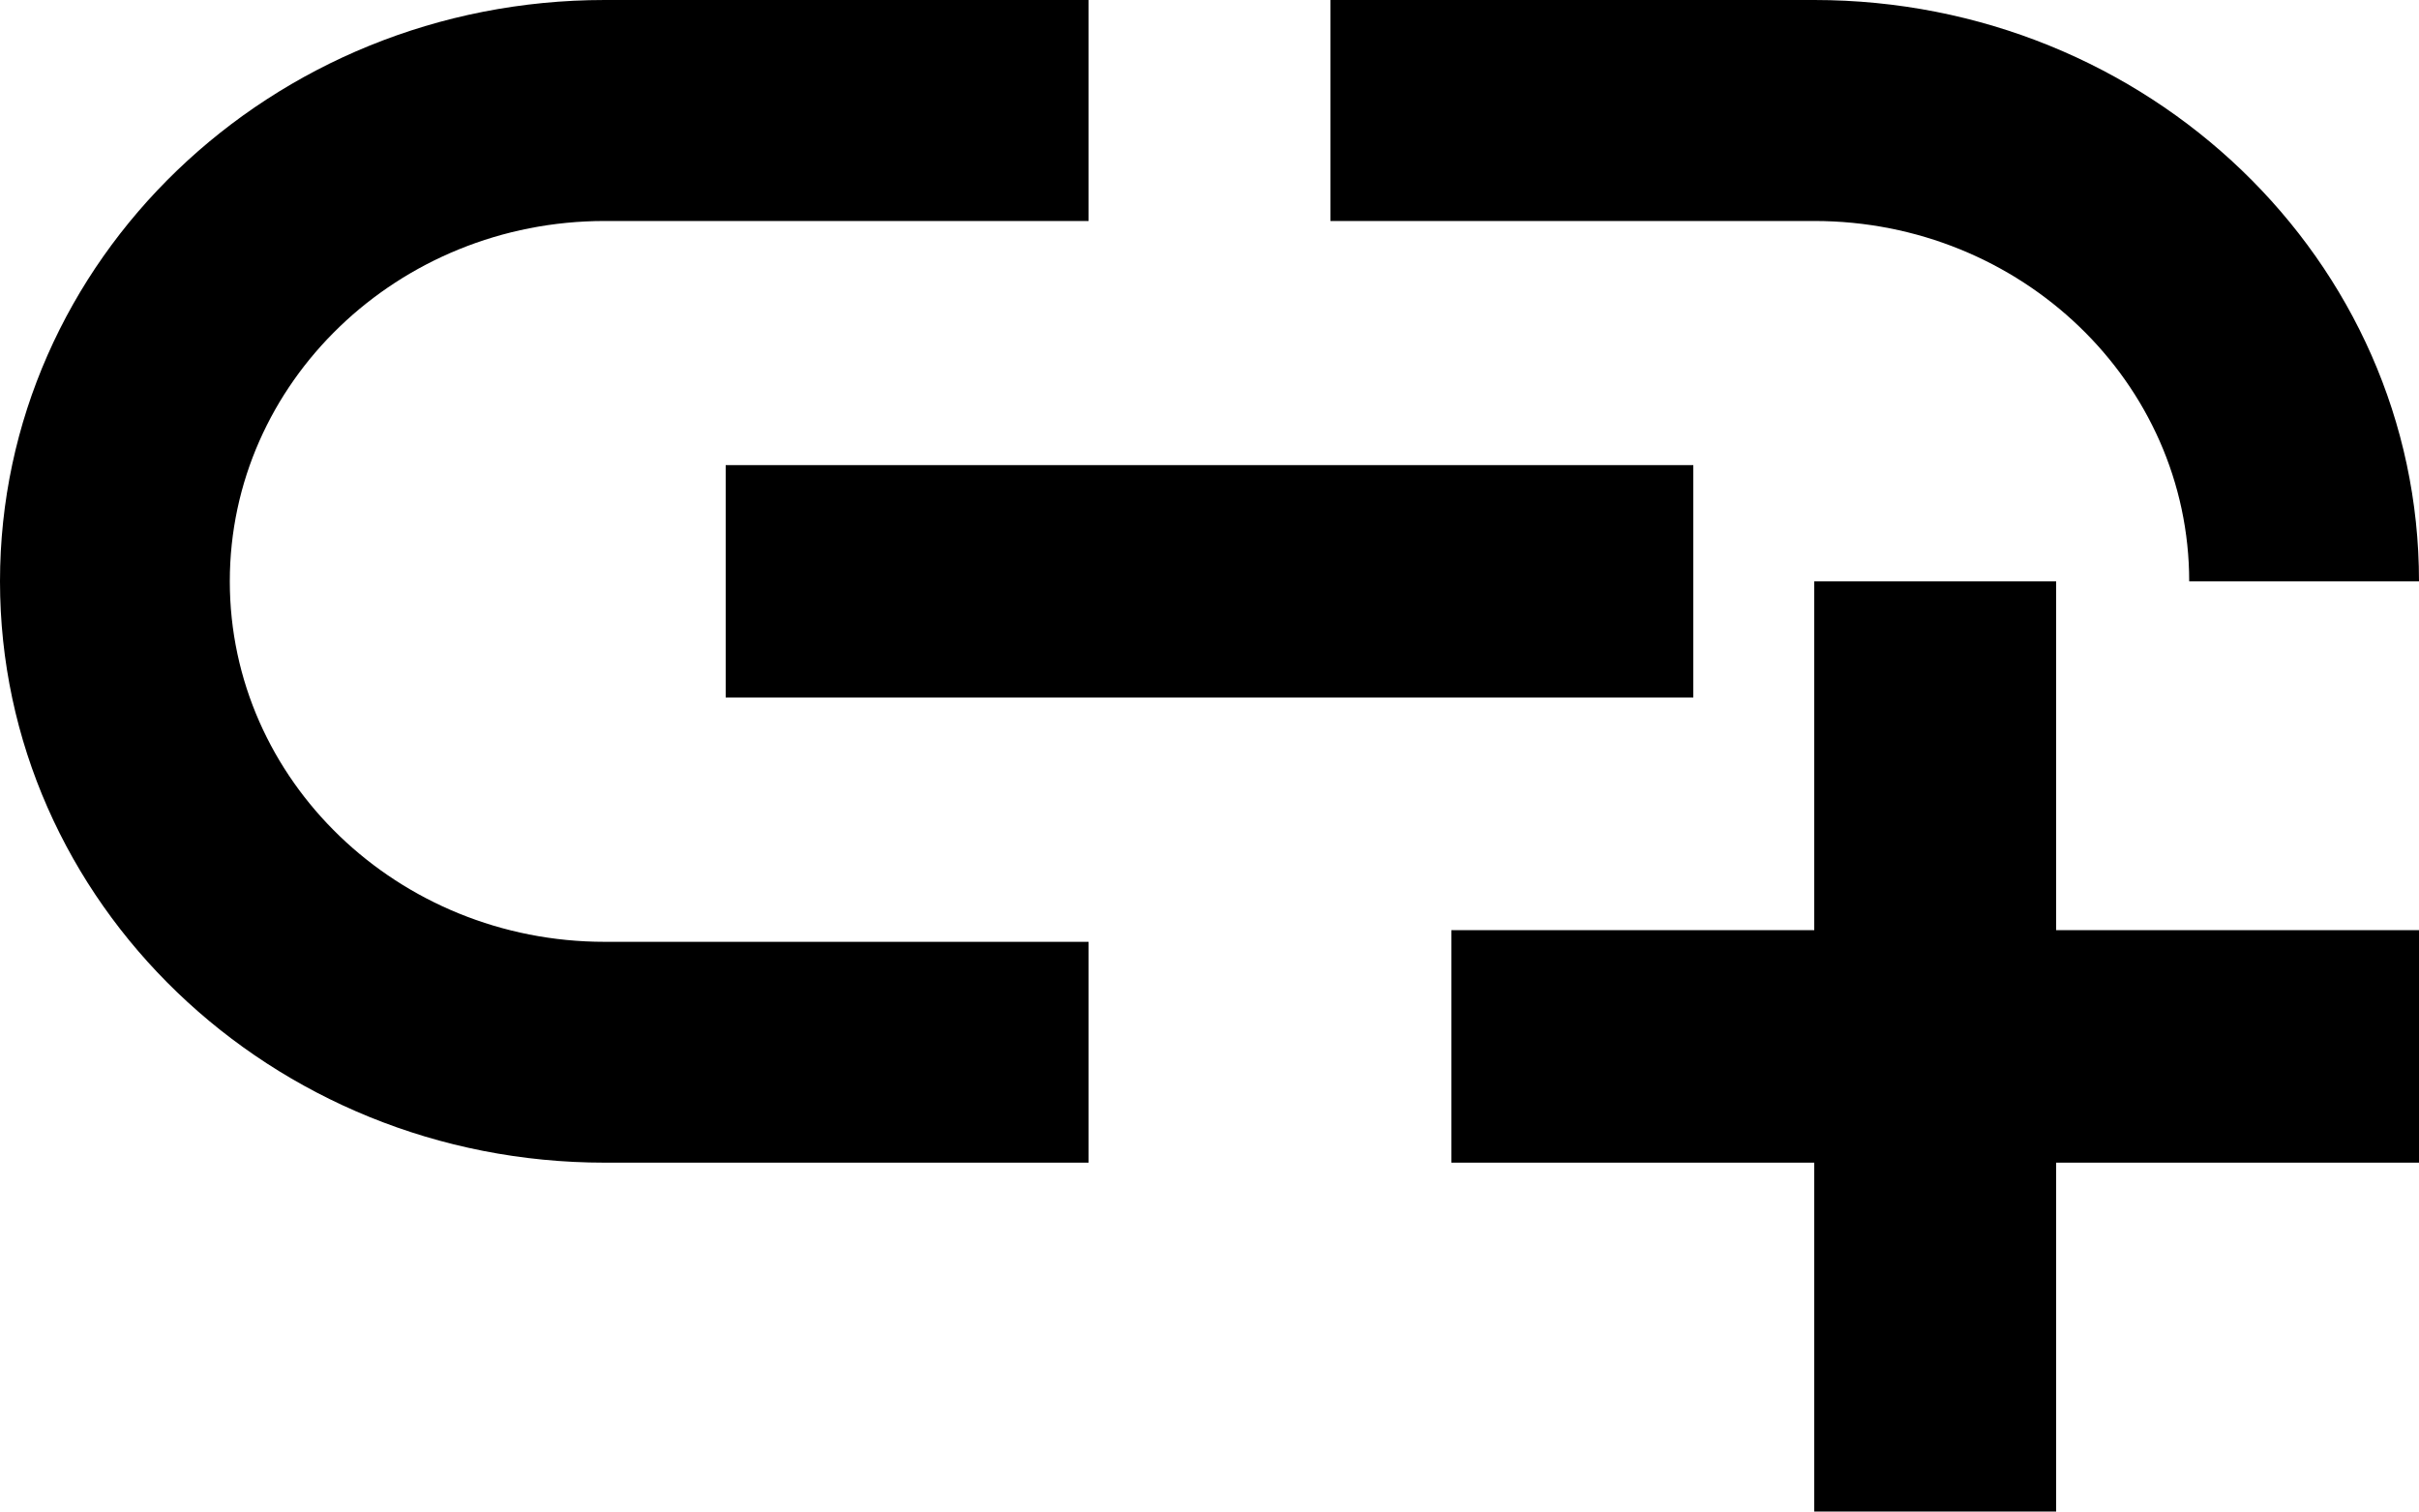
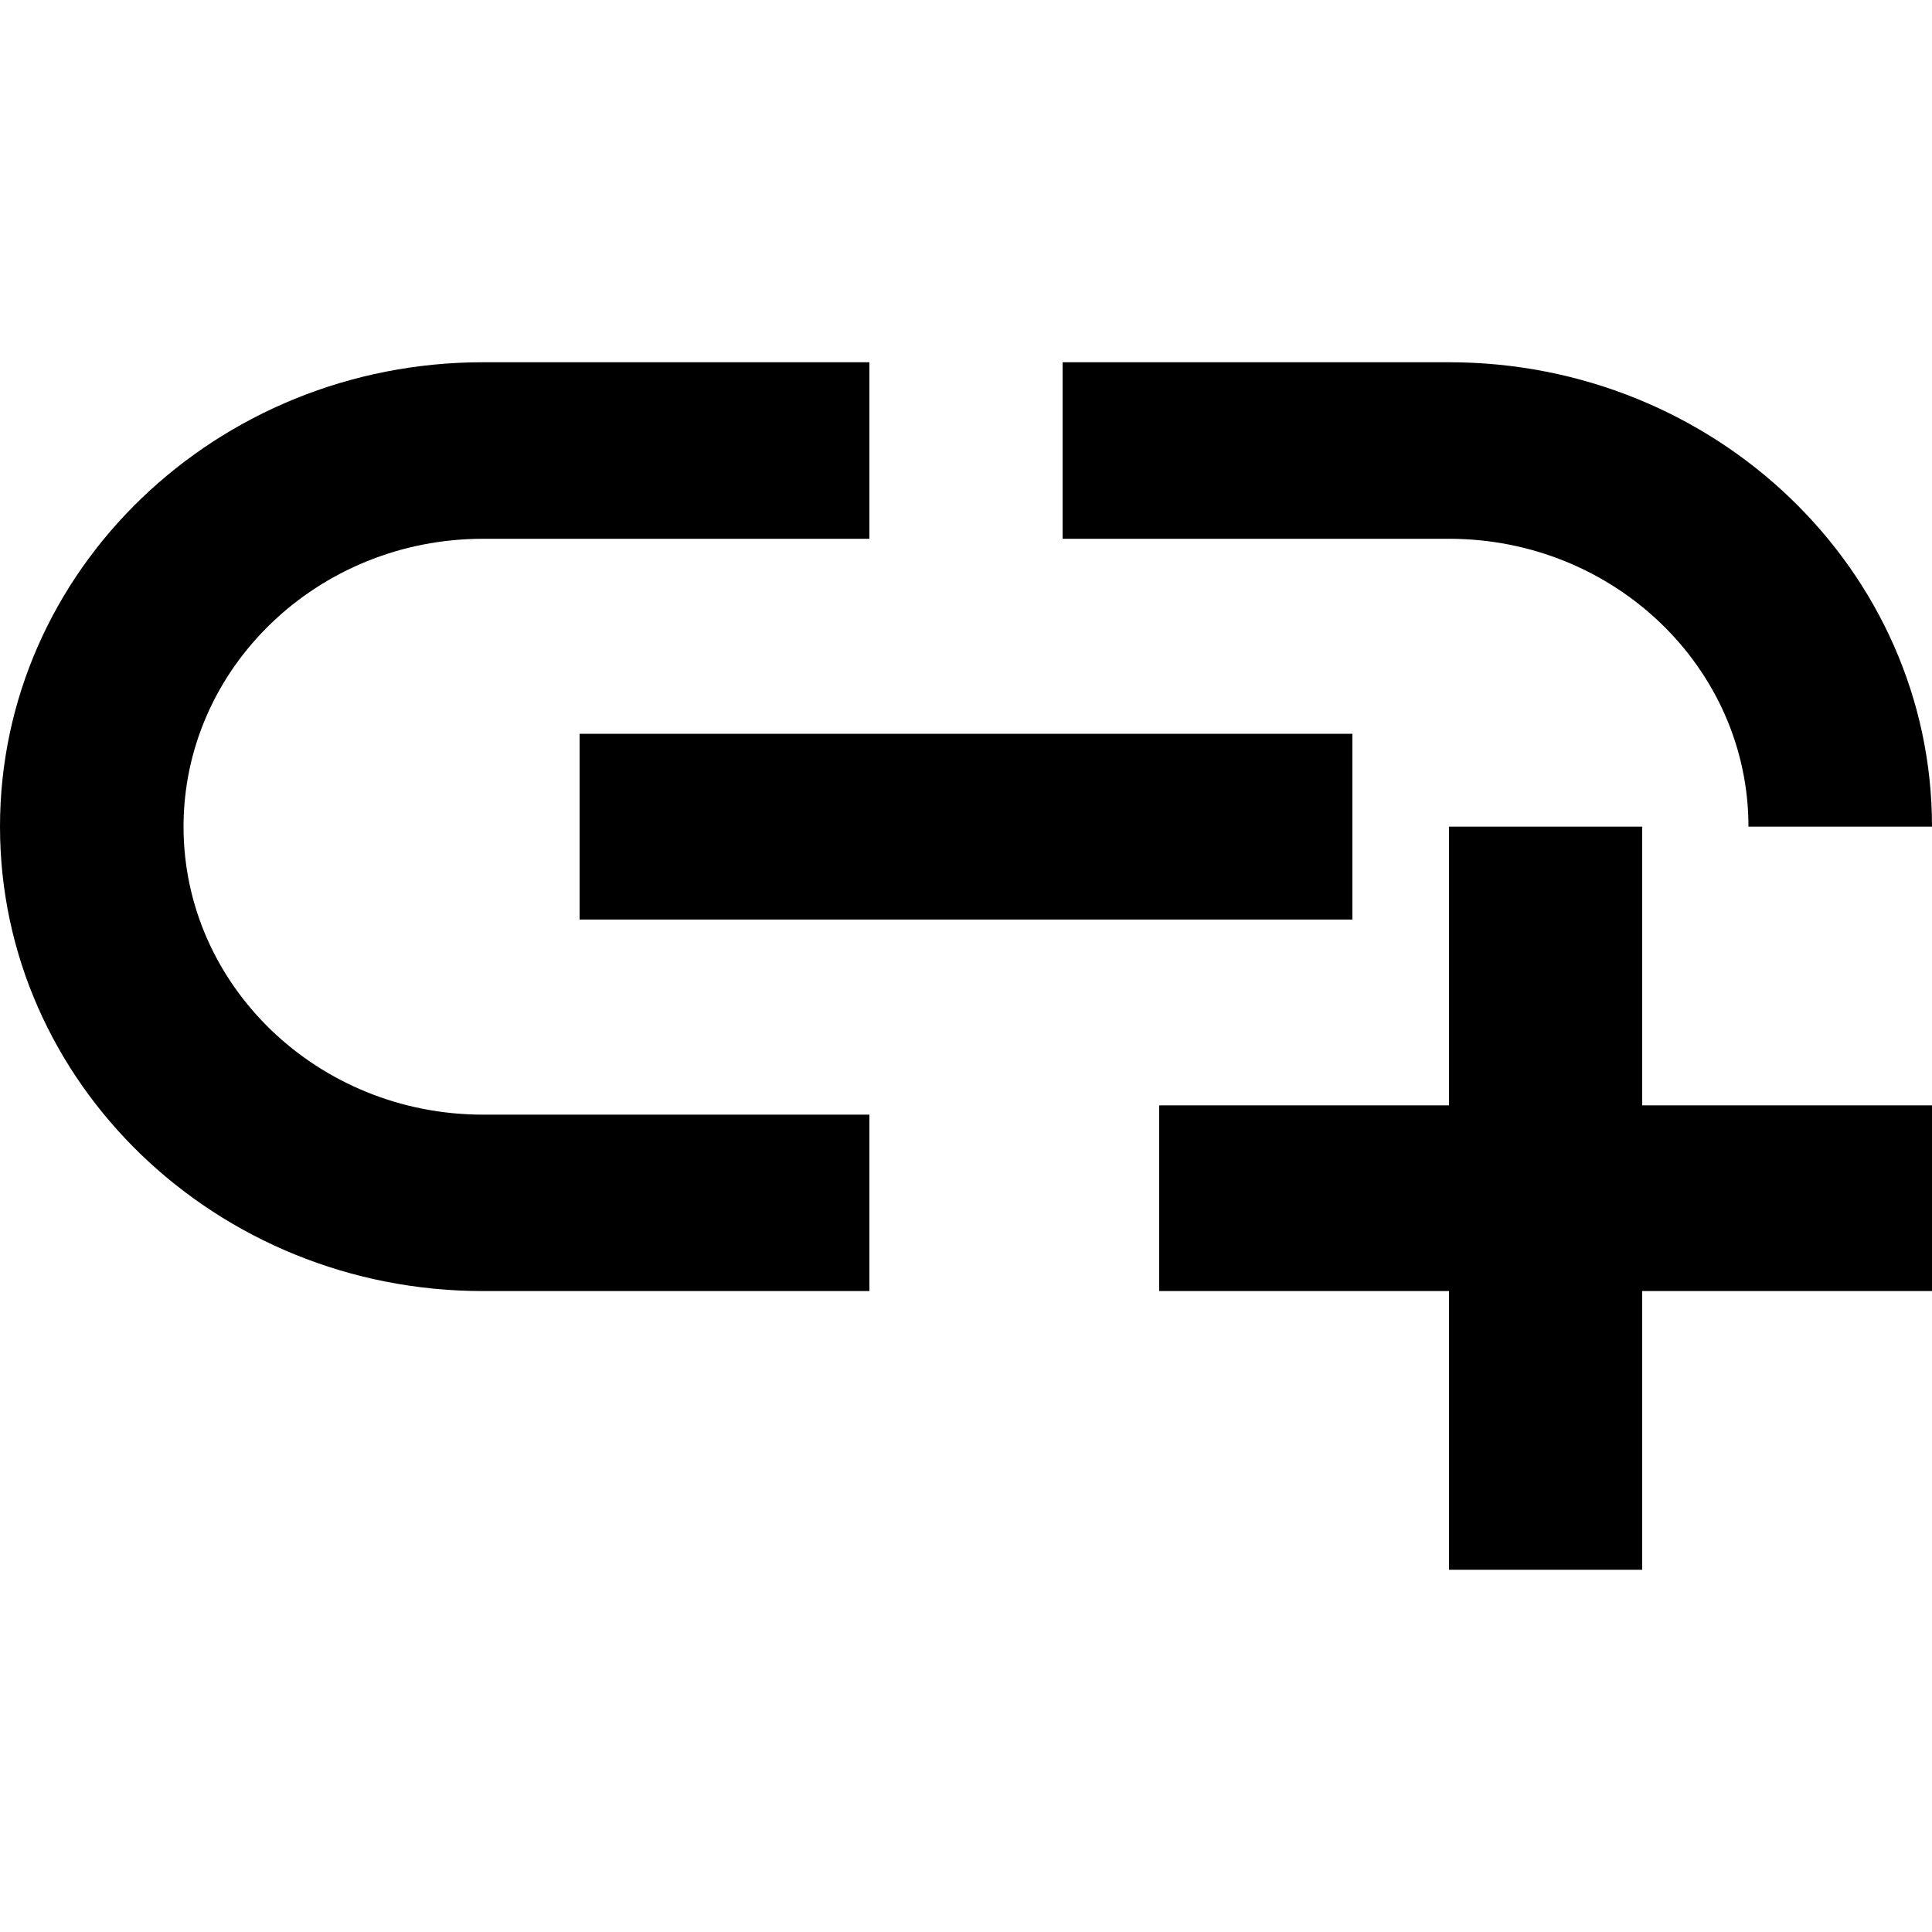
- <svg xmlns="http://www.w3.org/2000/svg" width="16" height="10" viewBox="0 0 16 10" fill="none">
-   <path d="M4.8 3.077H11.2V4.615H4.8V3.077ZM14.48 3.846H16C16 1.723 14.208 0 12 0H8.8V1.462H12C13.368 1.462 14.48 2.531 14.48 3.846ZM1.52 3.846C1.52 2.531 2.632 1.462 4 1.462H7.2V0H4C1.792 0 0 1.723 0 3.846C0 5.969 1.792 7.692 4 7.692H7.2V6.231H4C2.632 6.231 1.52 5.162 1.52 3.846ZM13.6 3.846H12V6.154H9.6V7.692H12V10H13.6V7.692H16V6.154H13.6V3.846Z" fill="black" />
+ <svg xmlns="http://www.w3.org/2000/svg" width="16" height="16" viewBox="0 0 16 16" fill="none">
+   <path d="M4.8 6.077H11.2V7.615H4.8V6.077ZM14.48 6.846H16C16 4.723 14.208 3 12 3H8.8V4.462H12C13.368 4.462 14.48 5.531 14.48 6.846ZM1.52 6.846C1.52 5.531 2.632 4.462 4 4.462H7.2V3H4C1.792 3 0 4.723 0 6.846C0 8.969 1.792 10.692 4 10.692H7.2V9.231H4C2.632 9.231 1.52 8.162 1.52 6.846ZM13.6 6.846H12V9.154H9.6V10.692H12V13H13.6V10.692H16V9.154H13.6V6.846Z" fill="black" />
</svg>
